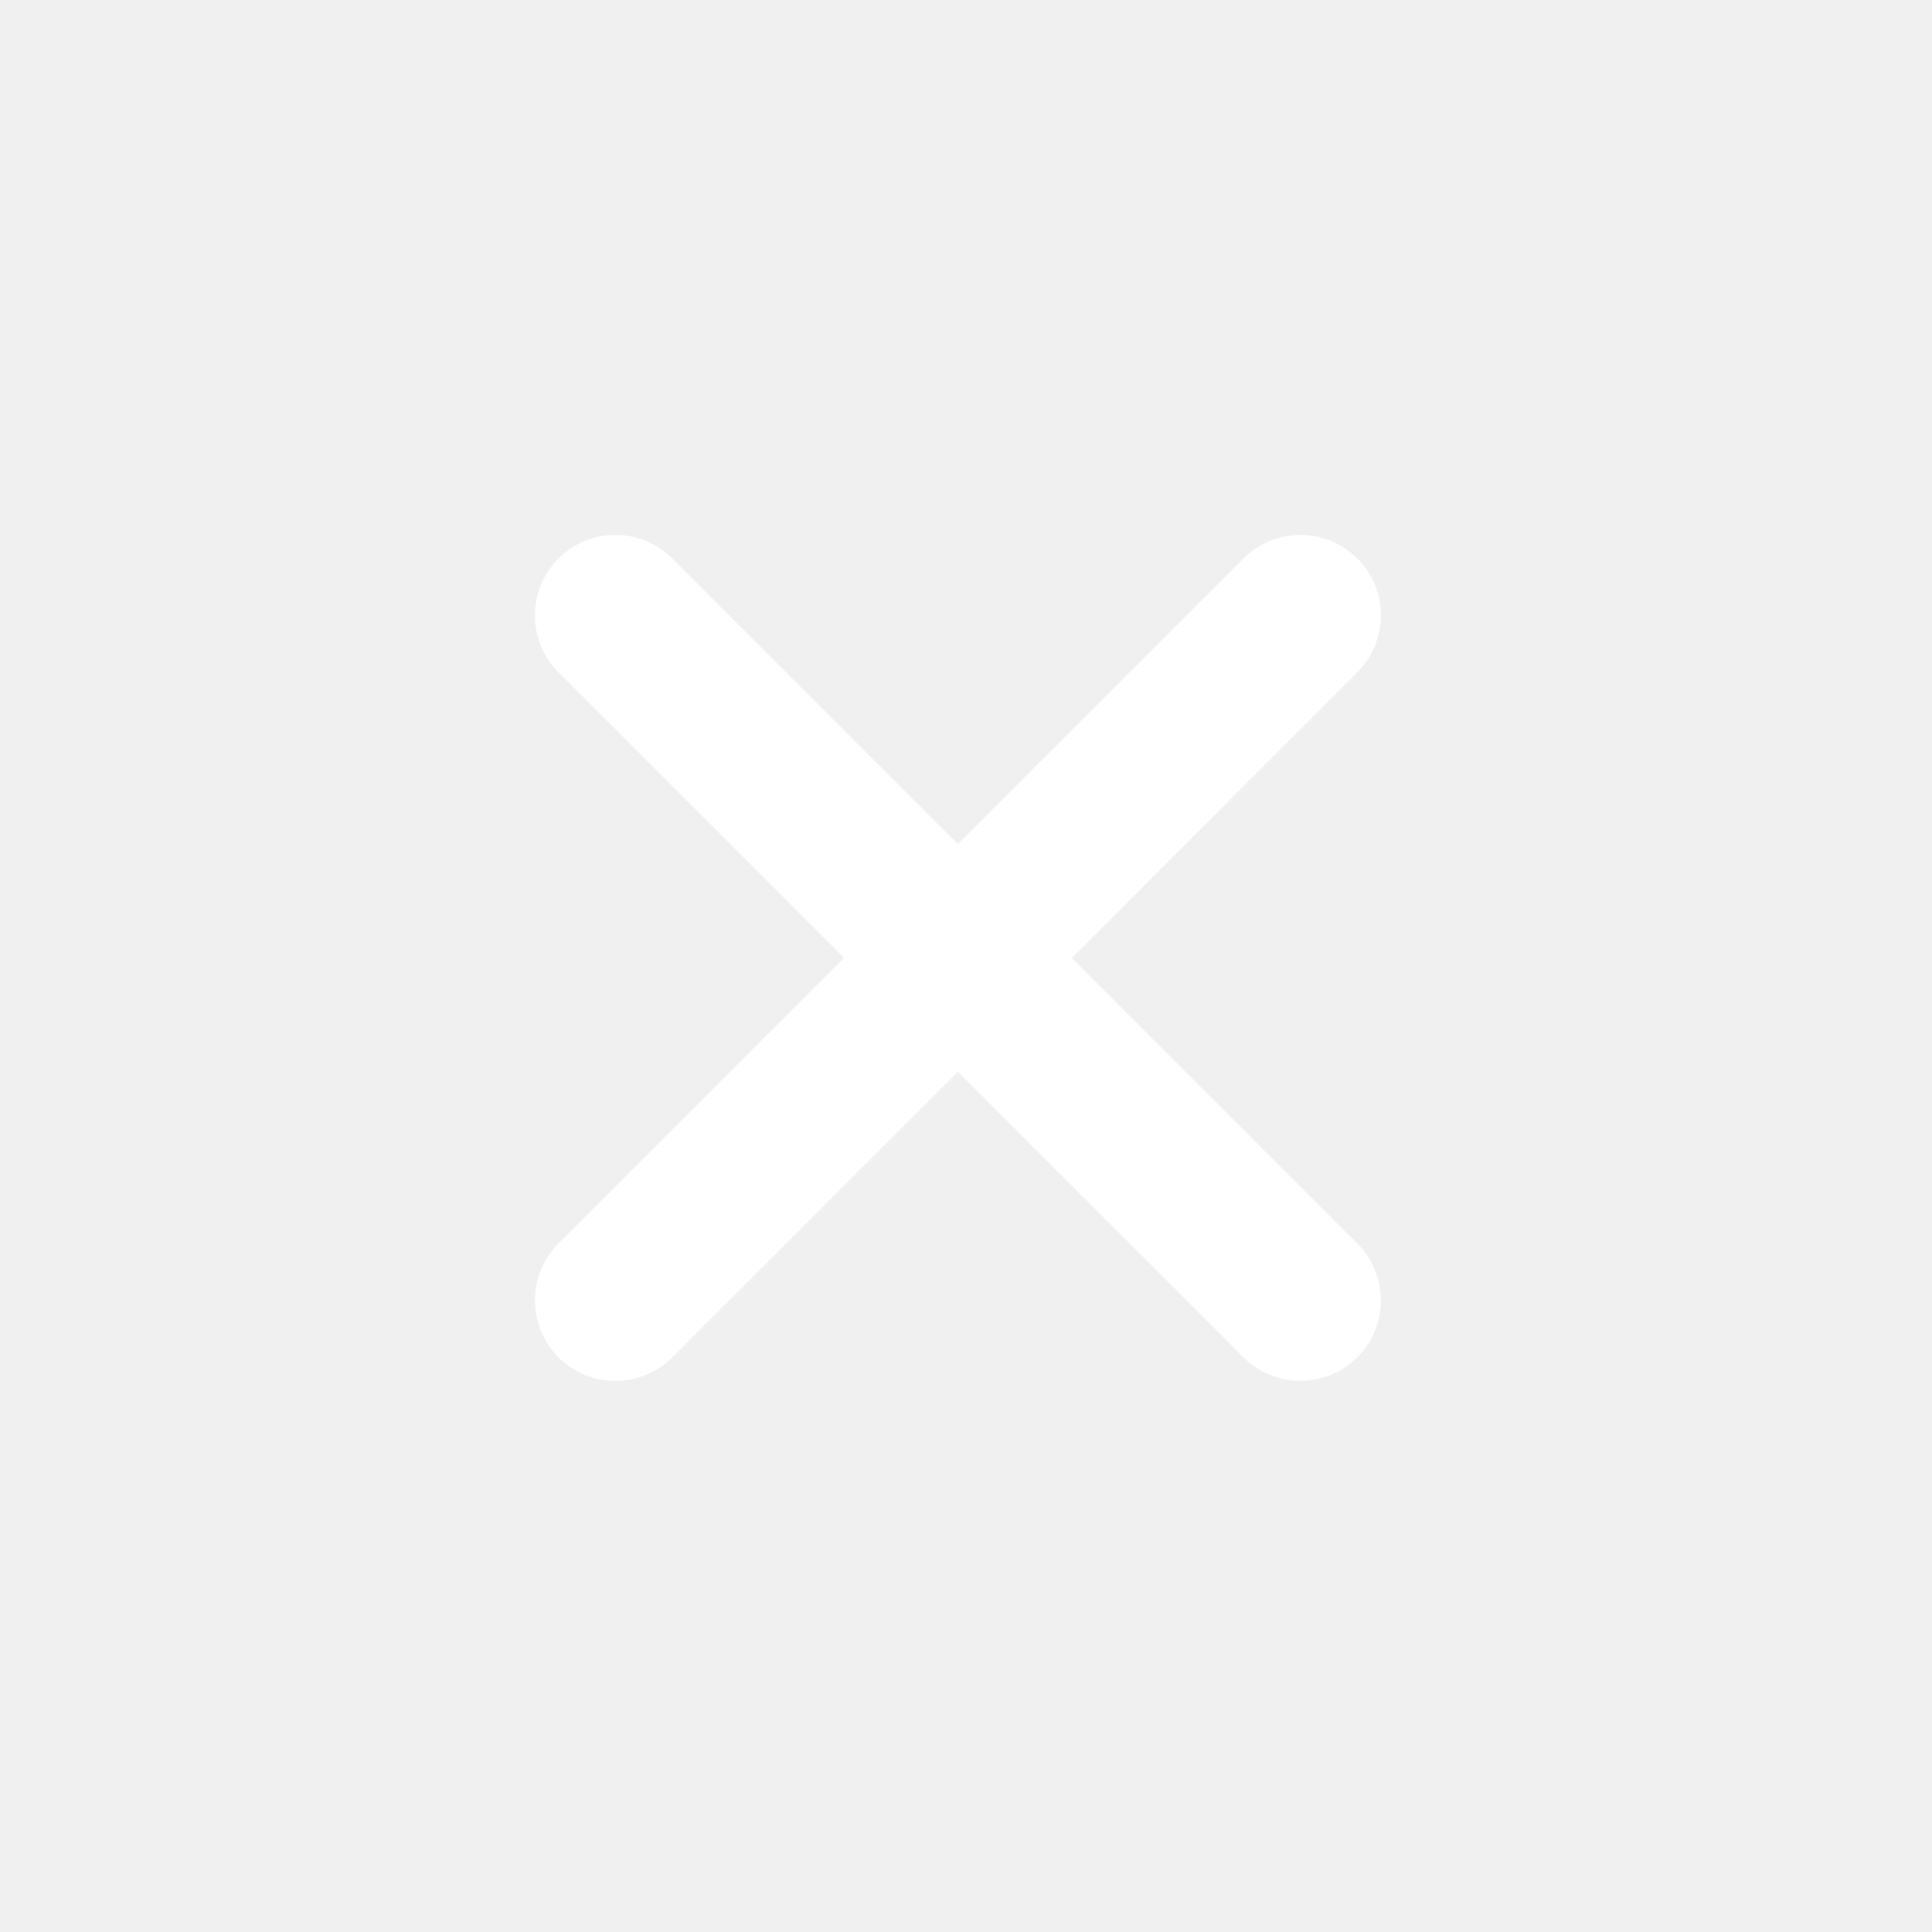
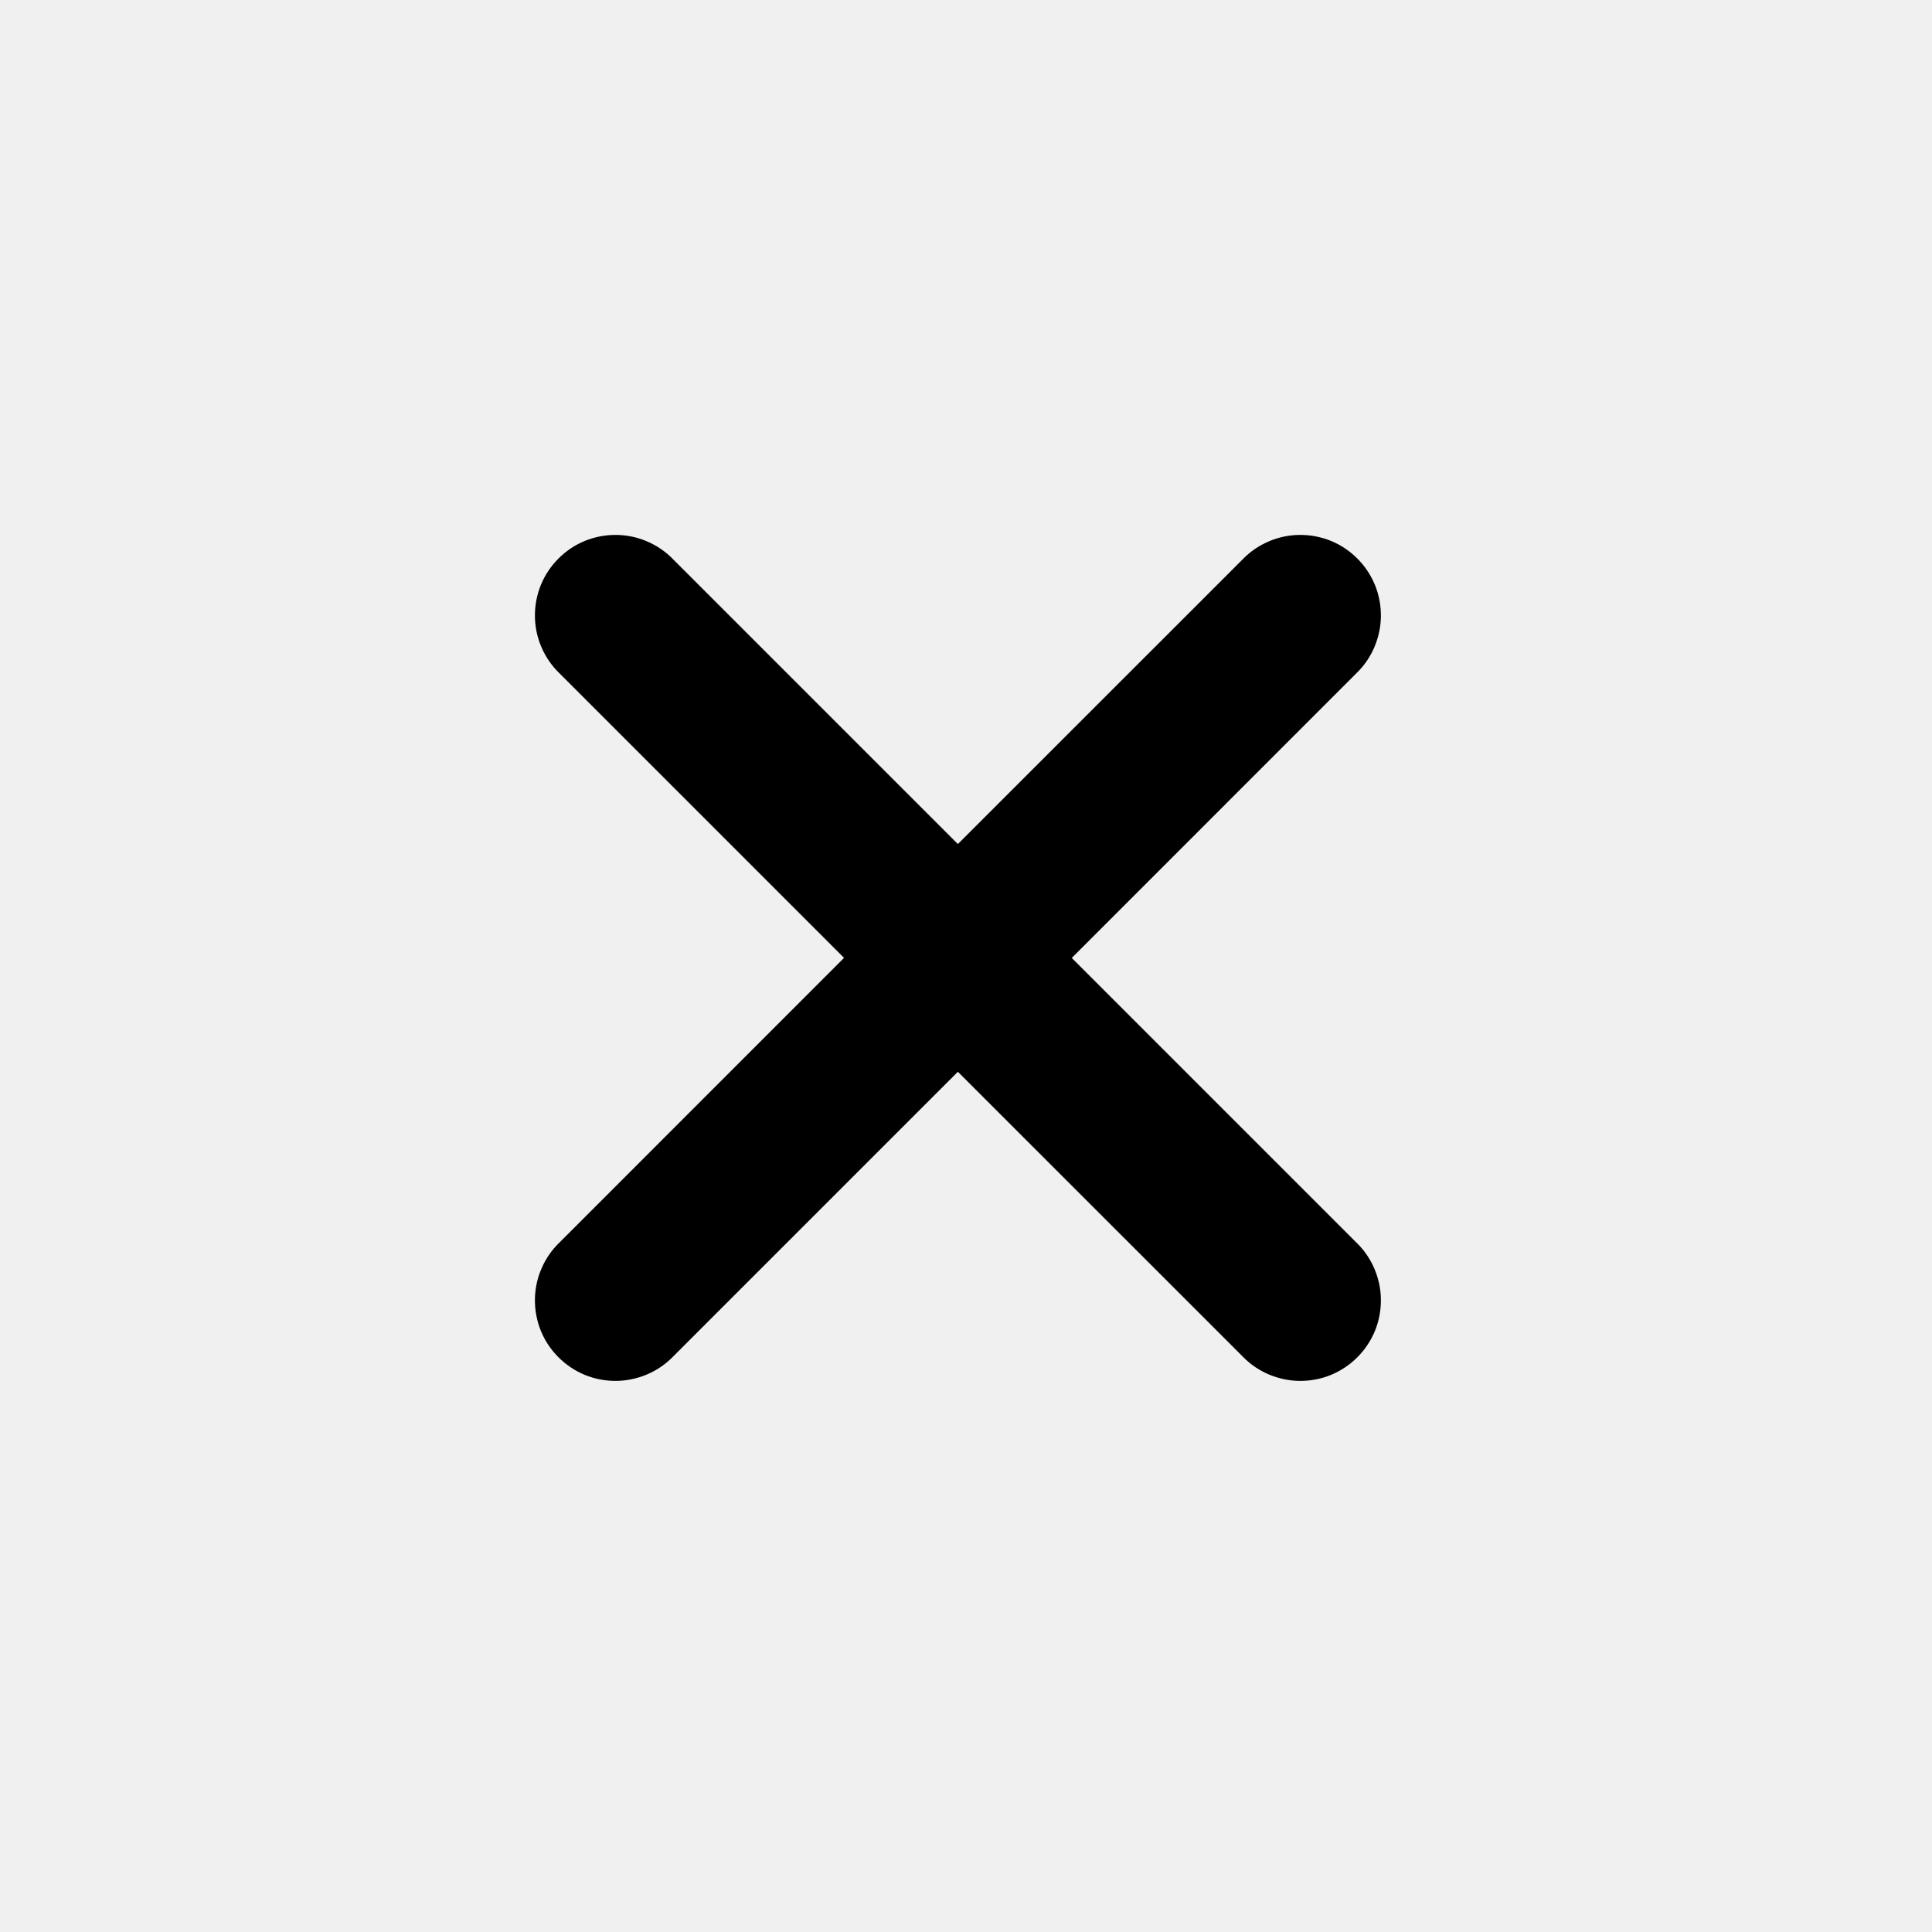
<svg xmlns="http://www.w3.org/2000/svg" width="24" height="24" viewBox="0 0 24 24" fill="none">
-   <path d="M13.314 11.9L16.849 8.364C16.945 8.272 17.021 8.161 17.073 8.039C17.125 7.917 17.153 7.786 17.154 7.653C17.155 7.521 17.13 7.389 17.08 7.266C17.029 7.143 16.955 7.032 16.861 6.938C16.767 6.844 16.656 6.769 16.533 6.719C16.41 6.669 16.278 6.644 16.146 6.645C16.013 6.646 15.882 6.673 15.76 6.726C15.638 6.778 15.527 6.854 15.435 6.95L11.899 10.485L8.364 6.95C8.272 6.854 8.161 6.778 8.039 6.726C7.917 6.673 7.786 6.646 7.653 6.645C7.521 6.644 7.389 6.669 7.266 6.719C7.143 6.769 7.032 6.844 6.938 6.938C6.844 7.032 6.769 7.143 6.719 7.266C6.669 7.389 6.644 7.521 6.645 7.653C6.646 7.786 6.673 7.917 6.726 8.039C6.778 8.161 6.854 8.272 6.95 8.364L10.485 11.899L6.95 15.435C6.854 15.527 6.778 15.638 6.726 15.76C6.673 15.882 6.646 16.013 6.645 16.146C6.644 16.278 6.669 16.41 6.719 16.533C6.769 16.656 6.844 16.767 6.938 16.861C7.032 16.955 7.143 17.029 7.266 17.08C7.389 17.13 7.521 17.155 7.653 17.154C7.786 17.153 7.917 17.125 8.039 17.073C8.161 17.021 8.272 16.945 8.364 16.849L11.899 13.314L15.435 16.849C15.527 16.945 15.638 17.021 15.76 17.073C15.882 17.125 16.013 17.153 16.146 17.154C16.278 17.155 16.41 17.13 16.533 17.08C16.656 17.029 16.767 16.955 16.861 16.861C16.955 16.767 17.029 16.656 17.08 16.533C17.13 16.41 17.155 16.278 17.154 16.146C17.153 16.013 17.125 15.882 17.073 15.76C17.021 15.638 16.945 15.527 16.849 15.435L13.314 11.9Z" fill="white" />
+   <path d="M13.314 11.9L16.849 8.364C16.945 8.272 17.021 8.161 17.073 8.039C17.125 7.917 17.153 7.786 17.154 7.653C17.155 7.521 17.13 7.389 17.08 7.266C17.029 7.143 16.955 7.032 16.861 6.938C16.767 6.844 16.656 6.769 16.533 6.719C16.41 6.669 16.278 6.644 16.146 6.645C16.013 6.646 15.882 6.673 15.76 6.726C15.638 6.778 15.527 6.854 15.435 6.95L11.899 10.485L8.364 6.95C8.272 6.854 8.161 6.778 8.039 6.726C7.917 6.673 7.786 6.646 7.653 6.645C7.521 6.644 7.389 6.669 7.266 6.719C7.143 6.769 7.032 6.844 6.938 6.938C6.844 7.032 6.769 7.143 6.719 7.266C6.669 7.389 6.644 7.521 6.645 7.653C6.646 7.786 6.673 7.917 6.726 8.039C6.778 8.161 6.854 8.272 6.95 8.364L10.485 11.899L6.95 15.435C6.854 15.527 6.778 15.638 6.726 15.76C6.673 15.882 6.646 16.013 6.645 16.146C6.644 16.278 6.669 16.41 6.719 16.533C6.769 16.656 6.844 16.767 6.938 16.861C7.032 16.955 7.143 17.029 7.266 17.08C7.389 17.13 7.521 17.155 7.653 17.154C7.786 17.153 7.917 17.125 8.039 17.073C8.161 17.021 8.272 16.945 8.364 16.849L11.899 13.314L15.435 16.849C15.527 16.945 15.638 17.021 15.76 17.073C15.882 17.125 16.013 17.153 16.146 17.154C16.278 17.155 16.41 17.13 16.533 17.08C16.656 17.029 16.767 16.955 16.861 16.861C16.955 16.767 17.029 16.656 17.08 16.533C17.13 16.41 17.155 16.278 17.154 16.146C17.153 16.013 17.125 15.882 17.073 15.76C17.021 15.638 16.945 15.527 16.849 15.435L13.314 11.9Z" fill="currentColor" />
</svg>
